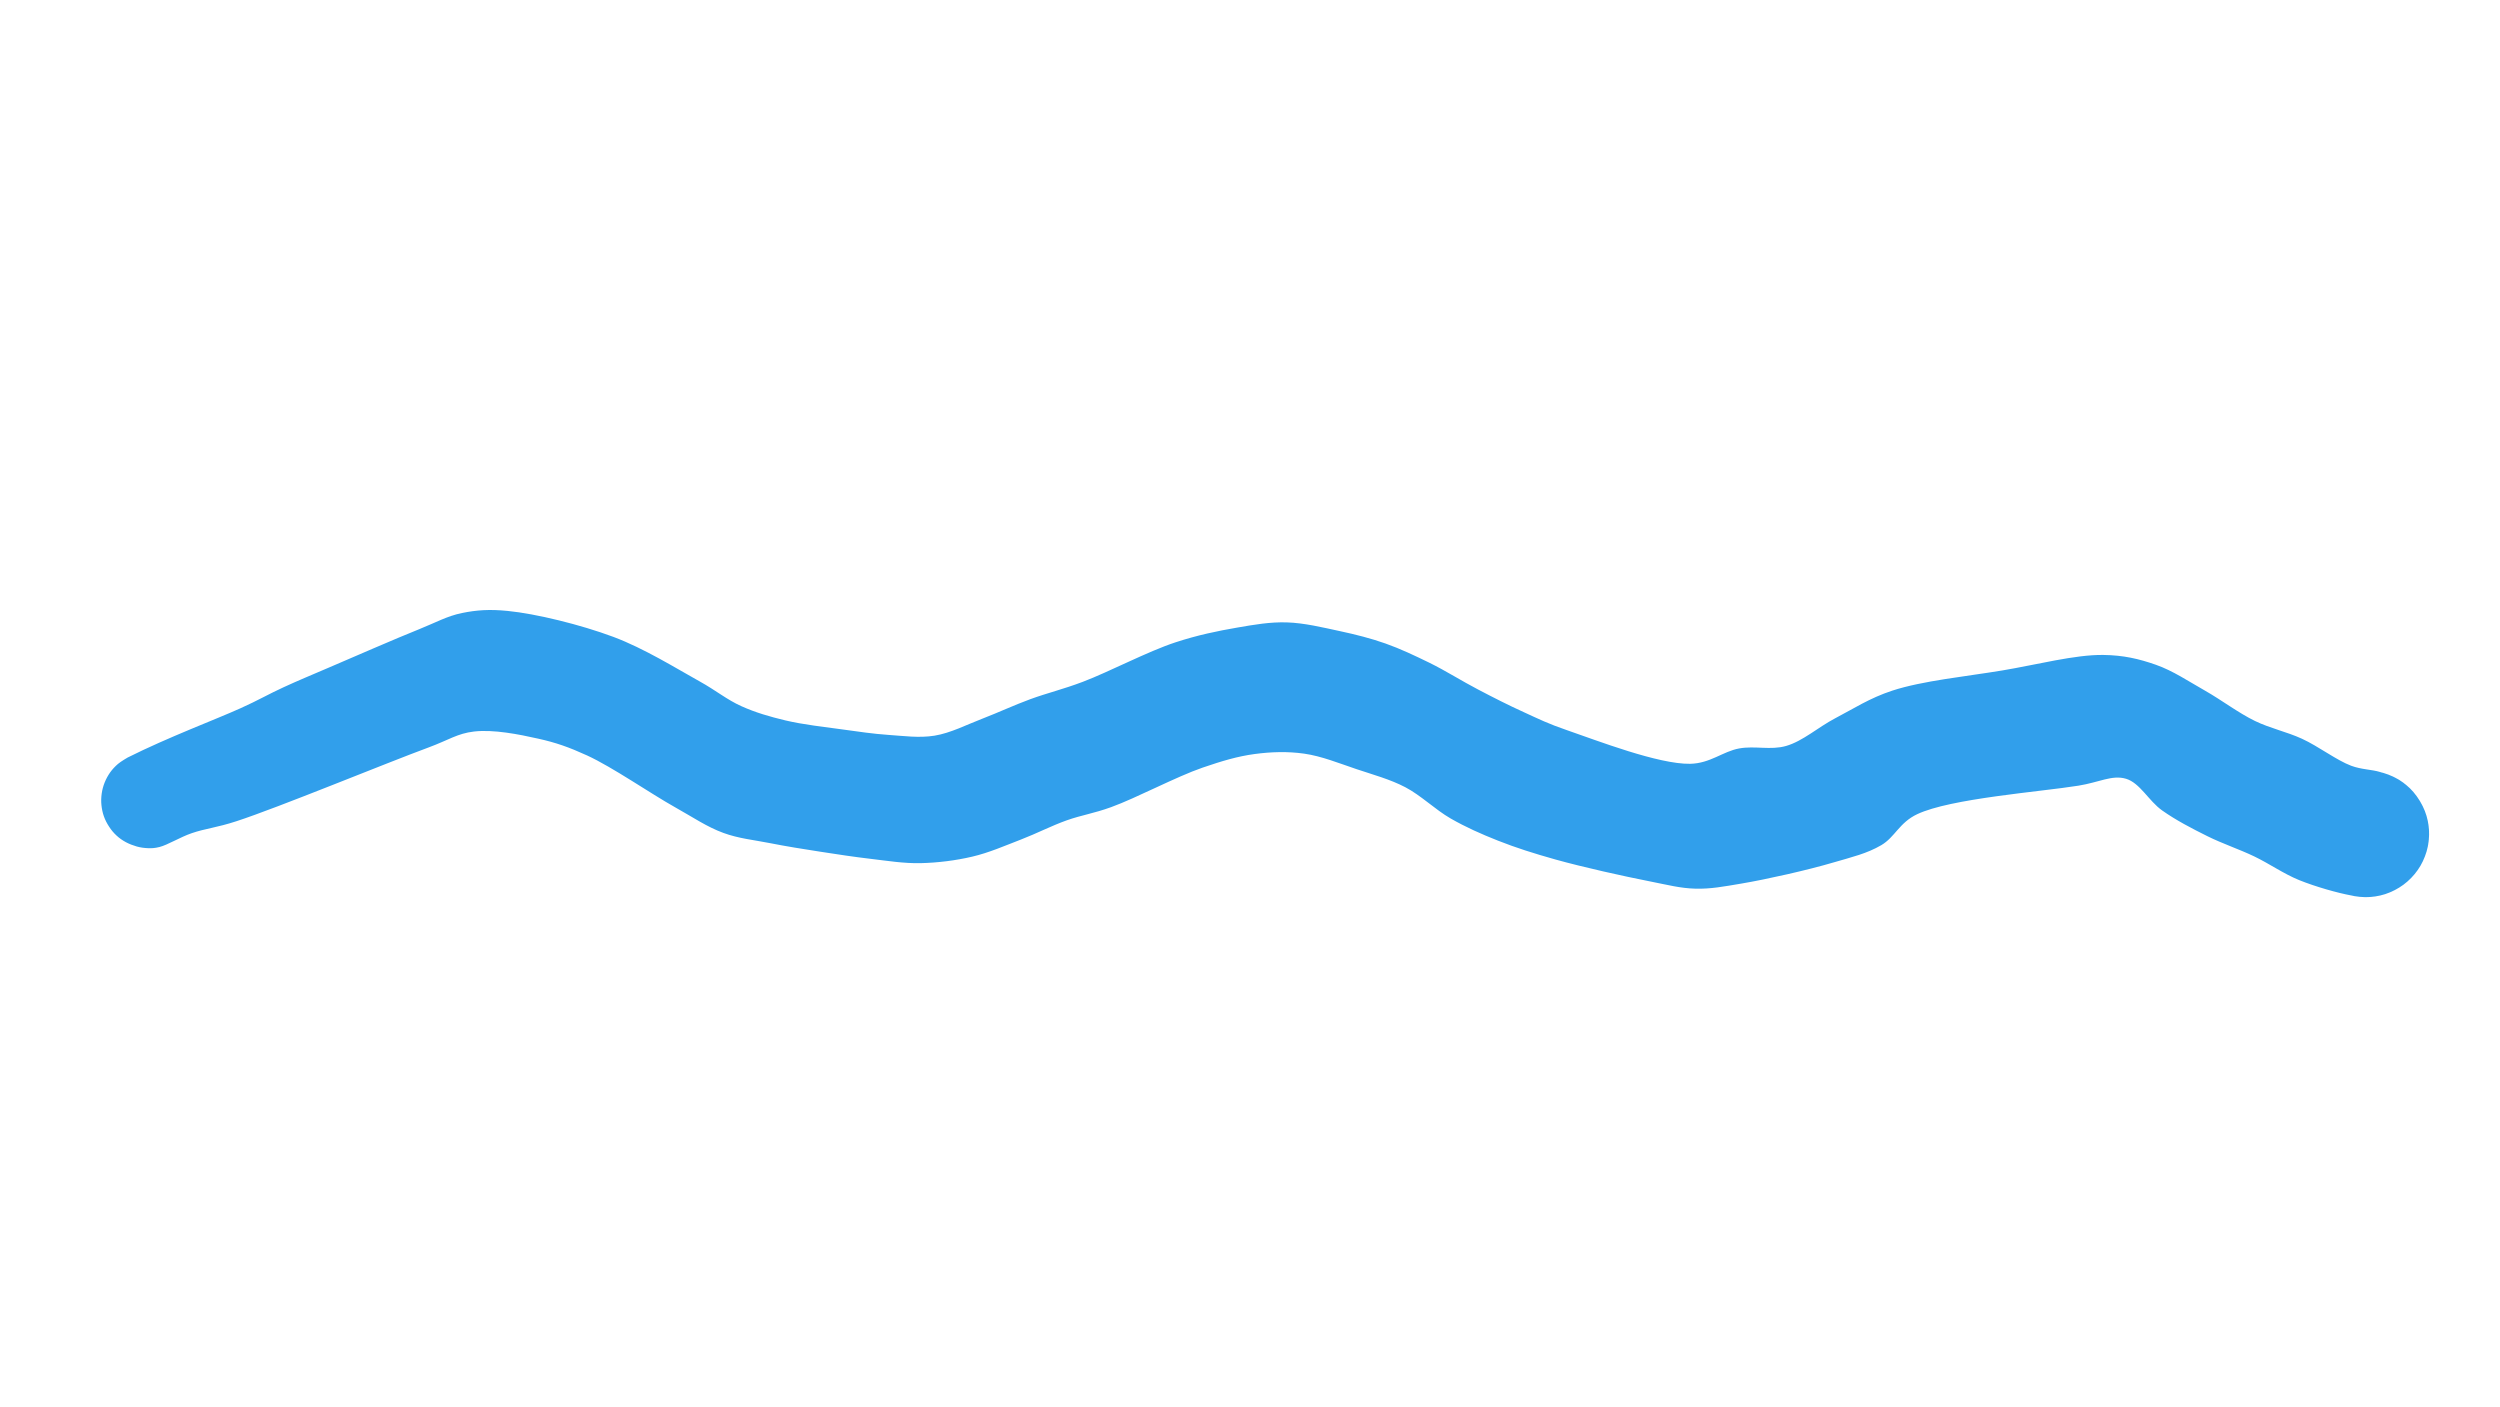
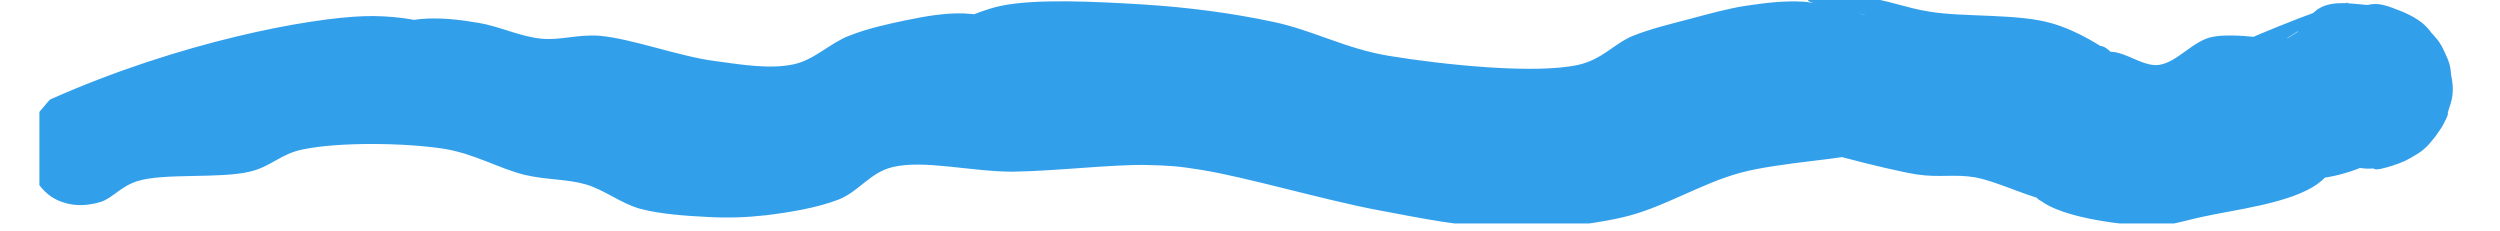
- <svg xmlns="http://www.w3.org/2000/svg" width="1920" zoomAndPan="magnify" viewBox="0 0 1440 810" height="1080" preserveAspectRatio="xMidYMid meet" version="1.0">
+ <svg xmlns="http://www.w3.org/2000/svg" width="433" zoomAndPan="magnify" viewBox="0 0 324.75 30" height="40" preserveAspectRatio="xMidYMid meet" version="1.0">
  <defs>
-     <clipPath id="e73002d9ec">
-       <path d="M 58 351 L 1399.426 351 L 1399.426 517 L 58 517 Z M 58 351 " clip-rule="nonzero" />
+     <clipPath id="751a44e159">
+       <path d="M 5.117 0 L 319 0 L 319 29.031 L 5.117 29.031 Z M 5.117 0 " clip-rule="nonzero" />
    </clipPath>
-     <clipPath id="347128b0ec">
-       <path d="M 73.5 436.352 C 96.824 424.648 124.352 414.375 138.602 407.926 C 148.5 403.5 154.949 399.676 163.352 395.852 C 171.824 391.949 178.949 389.023 189.074 384.676 C 203.477 378.523 227.25 368.102 241.5 362.398 C 251.176 358.5 257.625 354.824 266.102 353.102 C 274.574 351.375 281.926 350.852 292.426 351.898 C 308.625 353.477 334.352 359.773 353.25 366.824 C 371.102 373.5 389.477 384.977 402.977 392.477 C 412.574 397.801 418.727 403.051 427.125 406.801 C 435.301 410.477 443.398 412.801 452.477 414.977 C 462.602 417.375 474.824 418.727 485.176 420.148 C 494.477 421.426 502.875 422.699 511.727 423.301 C 520.574 423.898 529.426 425.176 538.273 423.75 C 547.574 422.25 556.875 417.375 566.102 413.852 C 575.25 410.324 584.023 406.199 593.398 402.75 C 603.227 399.148 612.301 397.051 623.773 392.699 C 639.148 386.852 660.898 375.301 677.102 369.977 C 689.926 365.773 701.324 363.449 712.574 361.5 C 722.551 359.773 731.551 358.199 741.227 358.5 C 751.273 358.801 762 361.426 771.75 363.523 C 780.898 365.477 789.449 367.648 798 370.648 C 806.699 373.727 814.875 377.625 823.5 381.824 C 832.648 386.324 842.102 392.324 851.324 397.125 C 860.176 401.773 869.023 406.273 877.801 410.25 C 886.125 414.074 892.051 417 902.625 420.602 C 920.023 426.602 955.273 440.25 973.5 439.949 C 985.125 439.727 992.324 432.824 1001.773 431.102 C 1010.773 429.449 1019.926 432.227 1028.773 429.676 C 1038.449 426.898 1047.227 418.875 1057.125 413.699 C 1067.625 408.227 1076.926 402.074 1089.977 397.801 C 1107.375 392.102 1132.648 389.625 1153.352 386.176 C 1173.148 382.875 1195.273 377.023 1211.477 377.25 C 1223.176 377.398 1232.023 379.5 1241.699 382.875 C 1251.602 386.324 1260.75 392.551 1270.199 397.875 C 1279.801 403.352 1289.176 410.551 1298.852 415.273 C 1307.852 419.625 1317 421.426 1326 425.551 C 1335.449 429.898 1345.875 437.926 1354.273 441.074 C 1360.352 443.324 1366.051 443.176 1370.926 444.676 C 1375.051 445.949 1378.574 447.148 1381.875 449.176 C 1385.176 451.199 1388.25 453.977 1390.727 456.977 C 1393.199 459.977 1395.301 463.574 1396.727 467.176 C 1398.148 470.773 1398.977 474.824 1399.125 478.727 C 1399.273 482.625 1398.824 486.75 1397.699 490.5 C 1396.574 494.25 1394.852 498 1392.602 501.148 C 1390.352 504.375 1387.5 507.301 1384.352 509.625 C 1381.199 511.949 1377.523 513.824 1373.852 515.023 C 1370.176 516.227 1366.051 516.824 1362.148 516.75 C 1358.25 516.676 1354.199 516 1350.523 514.727 C 1346.852 513.449 1343.25 511.426 1340.176 509.023 C 1337.102 506.625 1334.324 503.551 1332.148 500.324 C 1329.977 497.102 1328.25 493.273 1327.273 489.523 C 1326.301 485.773 1325.926 481.727 1326.148 477.824 C 1326.375 473.926 1327.352 469.875 1328.852 466.273 C 1330.352 462.676 1332.523 459.148 1335.074 456.227 C 1337.625 453.301 1340.852 450.676 1344.227 448.727 C 1347.602 446.773 1351.426 445.199 1355.25 444.449 C 1359.074 443.699 1363.199 443.551 1367.023 444 C 1370.852 444.449 1374.824 445.648 1378.352 447.301 C 1381.875 448.949 1385.324 451.352 1388.102 454.051 C 1390.875 456.75 1393.273 460.125 1395.074 463.574 C 1396.875 467.023 1398.148 471 1398.75 474.824 C 1399.352 478.648 1399.273 482.773 1398.602 486.602 C 1397.926 490.426 1396.5 494.324 1394.625 497.773 C 1392.75 501.148 1390.199 504.449 1387.352 507.074 C 1384.5 509.699 1381.051 512.023 1377.523 513.602 C 1374 515.176 1369.949 516.227 1366.051 516.602 C 1362.148 516.977 1359.074 516.602 1354.273 515.773 C 1346.477 514.352 1333.727 510.75 1324.273 506.926 C 1315.125 503.176 1307.176 497.477 1298.398 493.273 C 1289.625 489.074 1280.25 486 1271.477 481.648 C 1262.551 477.227 1253.324 472.426 1245.375 466.801 C 1237.727 461.398 1232.625 450.977 1224.602 448.574 C 1216.574 446.176 1209 450.676 1197.148 452.551 C 1175.324 456.074 1123.426 459.898 1104.301 468.977 C 1093.949 473.852 1091.477 482.25 1083.602 486.824 C 1075.426 491.625 1066.801 493.648 1056 496.801 C 1041.301 501.148 1017.676 506.477 1002.977 508.949 C 992.699 510.676 985.352 512.102 976.574 511.875 C 967.801 511.648 960.602 509.699 950.324 507.676 C 935.398 504.75 911.773 499.5 895.949 495.074 C 883.426 491.551 873.227 488.324 862.801 484.199 C 853.125 480.375 844.352 476.477 835.574 471.449 C 826.574 466.273 818.625 458.25 809.477 453.449 C 800.551 448.801 790.949 446.25 781.352 443.023 C 771.523 439.727 761.25 435.523 751.199 434.102 C 741.676 432.75 732.148 433.051 722.625 434.324 C 712.727 435.676 703.949 438.301 692.773 442.125 C 677.477 447.375 654.523 459.676 639.977 464.926 C 630.074 468.523 622.949 469.5 614.477 472.5 C 605.625 475.648 597 480.148 588 483.602 C 578.852 487.125 569.625 491.176 560.023 493.426 C 550.426 495.676 540.148 496.949 530.324 497.176 C 520.648 497.398 511.125 495.824 501.523 494.699 C 491.852 493.574 482.102 492.074 472.426 490.574 C 462.75 489.074 452.852 487.5 443.398 485.625 C 434.324 483.824 425.477 483 416.699 479.773 C 407.25 476.324 399.449 470.926 388.875 465 C 374.398 456.898 352.875 441.898 338.176 435.148 C 327.676 430.352 320.176 427.727 310.051 425.477 C 298.727 422.926 284.25 420.074 273.074 421.352 C 263.398 422.477 258.523 426.227 246.75 430.574 C 222.523 439.5 160.352 465.148 136.199 473.023 C 124.727 476.773 118.199 477.227 110.398 479.926 C 103.648 482.25 96.602 486.676 91.875 487.875 C 89.176 488.551 87.449 488.625 85.273 488.551 C 83.102 488.477 80.852 488.176 78.75 487.574 C 76.648 486.977 74.477 486.148 72.523 485.102 C 70.574 484.051 68.699 482.773 67.125 481.273 C 65.477 479.773 64.051 478.051 62.852 476.176 C 61.648 474.375 60.602 472.352 59.852 470.25 C 59.102 468.148 58.648 465.898 58.426 463.727 C 58.199 461.551 58.273 459.301 58.574 457.125 C 58.875 454.949 59.477 452.699 60.301 450.676 C 61.125 448.648 62.176 446.699 63.449 444.898 C 64.727 443.102 66.301 441.449 67.949 440.023 C 69.602 438.602 73.5 436.352 73.5 436.352 " clip-rule="nonzero" />
+     <clipPath id="832023c03e">
+       <path d="M 6.496 12.93 C 23.641 5.301 40.418 2.324 47.246 2.105 C 50.66 1.961 54.871 2.613 54.871 2.977 C 54.871 3.34 47.465 4.215 47.465 4.141 C 47.465 4.066 52.184 2.688 54.656 2.469 C 57.125 2.25 59.668 2.543 62.211 2.977 C 64.824 3.414 67.512 4.723 70.199 5.012 C 72.742 5.301 74.922 4.43 77.898 4.648 C 82.039 5.012 88.285 7.336 92.789 7.918 C 96.492 8.426 100.055 9.008 103.105 8.352 C 105.793 7.773 107.824 5.594 110.293 4.648 C 112.691 3.703 115.305 3.125 117.777 2.613 C 120.246 2.105 122.715 1.672 125.184 1.742 C 127.656 1.816 132.668 2.906 132.668 3.27 C 132.668 3.633 123.152 4.285 123.008 3.777 C 122.934 3.34 126.93 1.453 129.832 0.801 C 134.484 -0.219 142.473 0.219 148.5 0.582 C 154.238 0.945 159.906 1.672 165.352 2.832 C 170.582 3.922 174.723 6.32 180.461 7.262 C 187.578 8.426 199.418 9.66 205.012 8.426 C 208.207 7.699 209.66 5.664 212.133 4.648 C 214.527 3.703 216.996 3.125 219.469 2.469 C 221.938 1.816 224.48 1.09 226.949 0.727 C 229.418 0.363 231.816 0.074 234.285 0.219 C 236.898 0.438 242.348 2.035 242.348 1.961 C 242.348 1.887 234.793 0.438 234.867 0.074 C 234.938 -0.289 239.734 -0.508 242.273 -0.289 C 245.035 -0.074 247.434 1.016 250.699 1.523 C 255.133 2.25 262.25 1.742 266.609 3.051 C 269.879 3.996 273.074 6.027 274.742 7.262 C 275.617 7.918 275.977 8.207 276.559 9.008 C 277.359 10.098 278.449 11.914 278.812 13.512 C 279.176 15.109 278.957 17.215 278.668 18.594 C 278.449 19.539 278.23 20.121 277.723 20.918 C 276.996 22.082 275.688 23.754 274.309 24.625 C 272.93 25.496 271.184 26.148 269.516 26.293 C 267.914 26.441 265.156 26.73 264.5 25.566 C 263.195 23.172 269.441 8.789 273.074 6.973 C 275.254 5.883 278.086 8.789 280.48 8.426 C 282.879 8.062 284.84 5.301 287.383 4.793 C 290.145 4.215 296.461 5.156 296.461 5.52 C 296.461 5.812 288.836 7.117 288.762 6.754 C 288.617 6.246 303.145 0.438 303.363 0.801 C 303.508 1.09 296.969 4.938 297.043 5.012 C 297.117 5.086 304.672 0 304.961 0.363 C 305.25 0.801 295.809 10.168 295.445 9.879 C 295.156 9.66 298.859 2.469 301.258 1.09 C 303.07 0 305.613 0.508 307.574 0.652 C 309.32 0.801 311.062 1.016 312.516 1.742 C 313.969 2.469 315.566 3.852 316.438 4.938 C 317.09 5.664 317.383 6.391 317.746 7.191 C 318.035 7.988 318.324 8.715 318.398 9.66 C 318.543 11.039 318.324 13.363 317.961 14.672 C 317.672 15.617 317.453 16.199 316.871 16.996 C 316.074 18.086 314.621 19.684 313.168 20.484 C 311.715 21.281 308.445 22.227 308.301 21.863 C 308.082 21.355 317.453 14.238 317.961 14.672 C 318.18 14.891 317.02 16.852 316.363 17.723 C 315.711 18.594 314.84 19.395 313.895 20.047 C 312.949 20.703 311.859 21.211 310.77 21.5 C 309.684 21.789 308.52 21.938 307.359 21.863 C 306.27 21.789 305.031 21.574 304.016 21.137 C 303 20.703 301.98 20.121 301.109 19.395 C 300.238 18.668 299.441 17.723 298.859 16.777 C 298.277 15.836 297.77 14.891 297.551 13.582 C 297.262 11.766 297.625 8.57 298.277 6.828 C 298.715 5.594 299.293 4.867 300.238 3.996 C 301.621 2.762 304.453 1.234 306.195 0.801 C 307.43 0.508 308.52 0.652 309.609 0.801 C 310.699 0.945 311.859 1.379 312.879 1.887 C 313.895 2.398 314.84 2.977 315.637 3.996 C 316.801 5.449 318.109 8.352 318.473 10.098 C 318.688 11.332 318.688 12.277 318.324 13.512 C 317.816 15.254 316.508 18.016 314.84 19.395 C 313.242 20.773 310.336 21.645 308.52 21.863 C 307.211 22.008 306.195 21.789 305.105 21.5 C 304.016 21.211 302.926 20.703 301.98 20.047 C 301.039 19.395 300.238 18.812 299.512 17.723 C 298.496 16.199 296.824 13.582 297.332 11.332 C 298.059 7.988 304.523 1.598 307.574 0.652 C 309.32 0.145 311.207 1.234 312.516 1.742 C 313.457 2.105 313.969 2.469 314.695 3.125 C 315.711 4.066 317.164 5.957 317.746 7.191 C 318.18 8.062 318.324 8.715 318.398 9.66 C 318.543 11.039 318.473 13.148 317.961 14.672 C 317.453 16.199 316.438 17.797 315.273 18.957 C 314.113 20.121 312.152 21.066 310.844 21.5 C 309.898 21.789 308.52 22.227 308.301 21.863 C 307.793 20.992 315.348 12.129 315.273 12.059 C 315.203 11.984 311.062 19.176 308.23 20.992 C 305.832 22.516 300.383 23.68 299.949 22.953 C 299.512 22.152 306.633 15.398 306.848 15.543 C 307.066 15.691 303.945 21.863 301.039 23.898 C 297.48 26.441 290.215 27.238 286.004 28.184 C 283.023 28.836 281.207 29.562 278.23 29.344 C 274.164 28.98 265.375 27.965 263.922 24.695 C 262.25 20.848 270.168 6.828 272.492 6.027 C 273.289 5.738 274.016 6.609 274.742 7.262 C 275.832 8.137 277.215 9.66 277.941 11.113 C 278.668 12.566 279.102 14.383 279.027 16.051 C 278.957 17.652 278.52 19.465 277.723 20.918 C 276.922 22.371 275.398 23.824 274.309 24.625 C 273.508 25.203 272.93 25.422 271.984 25.715 C 270.676 26.078 268.934 26.441 266.973 26.223 C 264.066 25.93 259.707 23.605 256.512 23.027 C 253.824 22.59 251.938 23.098 249.031 22.664 C 244.816 22.008 233.633 18.957 233.703 18.738 C 233.703 18.594 241.113 19.395 241.113 19.902 C 241.113 20.555 231.09 21.066 226.078 22.445 C 220.922 23.824 215.906 27.094 210.68 28.254 C 205.594 29.418 200.363 29.707 195.133 29.562 C 189.832 29.418 184.891 28.402 179.082 27.312 C 172.109 26.004 161.648 22.953 156.129 22.082 C 153.078 21.574 151.844 21.5 148.863 21.43 C 144.289 21.355 137.172 22.227 131.504 22.301 C 126.129 22.301 119.957 20.703 115.887 21.719 C 112.98 22.445 111.531 24.914 108.914 25.93 C 106.082 27.02 102.449 27.602 99.473 27.965 C 96.855 28.254 94.531 28.328 91.918 28.184 C 89.086 28.039 85.742 27.82 83.055 27.094 C 80.586 26.367 78.551 24.695 76.156 23.969 C 73.688 23.242 71.07 23.391 68.238 22.734 C 64.898 21.938 61.699 19.977 57.633 19.32 C 52.402 18.523 43.977 18.449 39.402 19.395 C 36.422 19.977 35.262 21.645 32.43 22.301 C 28.508 23.242 21.242 22.445 17.828 23.535 C 15.723 24.188 14.633 25.715 13.105 26.223 C 11.871 26.586 10.711 26.73 9.547 26.586 C 8.387 26.441 7.152 26.004 6.207 25.203 C 5.043 24.262 3.738 22.227 3.301 20.773 C 2.938 19.613 3.012 18.379 3.375 17.215 C 3.883 15.762 6.496 12.93 6.496 12.93 " clip-rule="nonzero" />
    </clipPath>
  </defs>
-   <g clip-path="url(#e73002d9ec)">
-     <g clip-path="url(#347128b0ec)">
-       <path fill="#319feb" d="M 55.426 348.898 L 1402.426 348.898 L 1402.426 519.898 L 55.426 519.898 Z M 55.426 348.898 " fill-opacity="1" fill-rule="nonzero" />
+   <g clip-path="url(#751a44e159)">
+     <g clip-path="url(#832023c03e)">
+       <path fill="#329feb" d="M 0.395 -3.195 L 321.449 -3.195 L 321.449 32.395 L 0.395 32.395 Z M 0.395 -3.195 " fill-opacity="1" fill-rule="nonzero" />
    </g>
  </g>
</svg>
